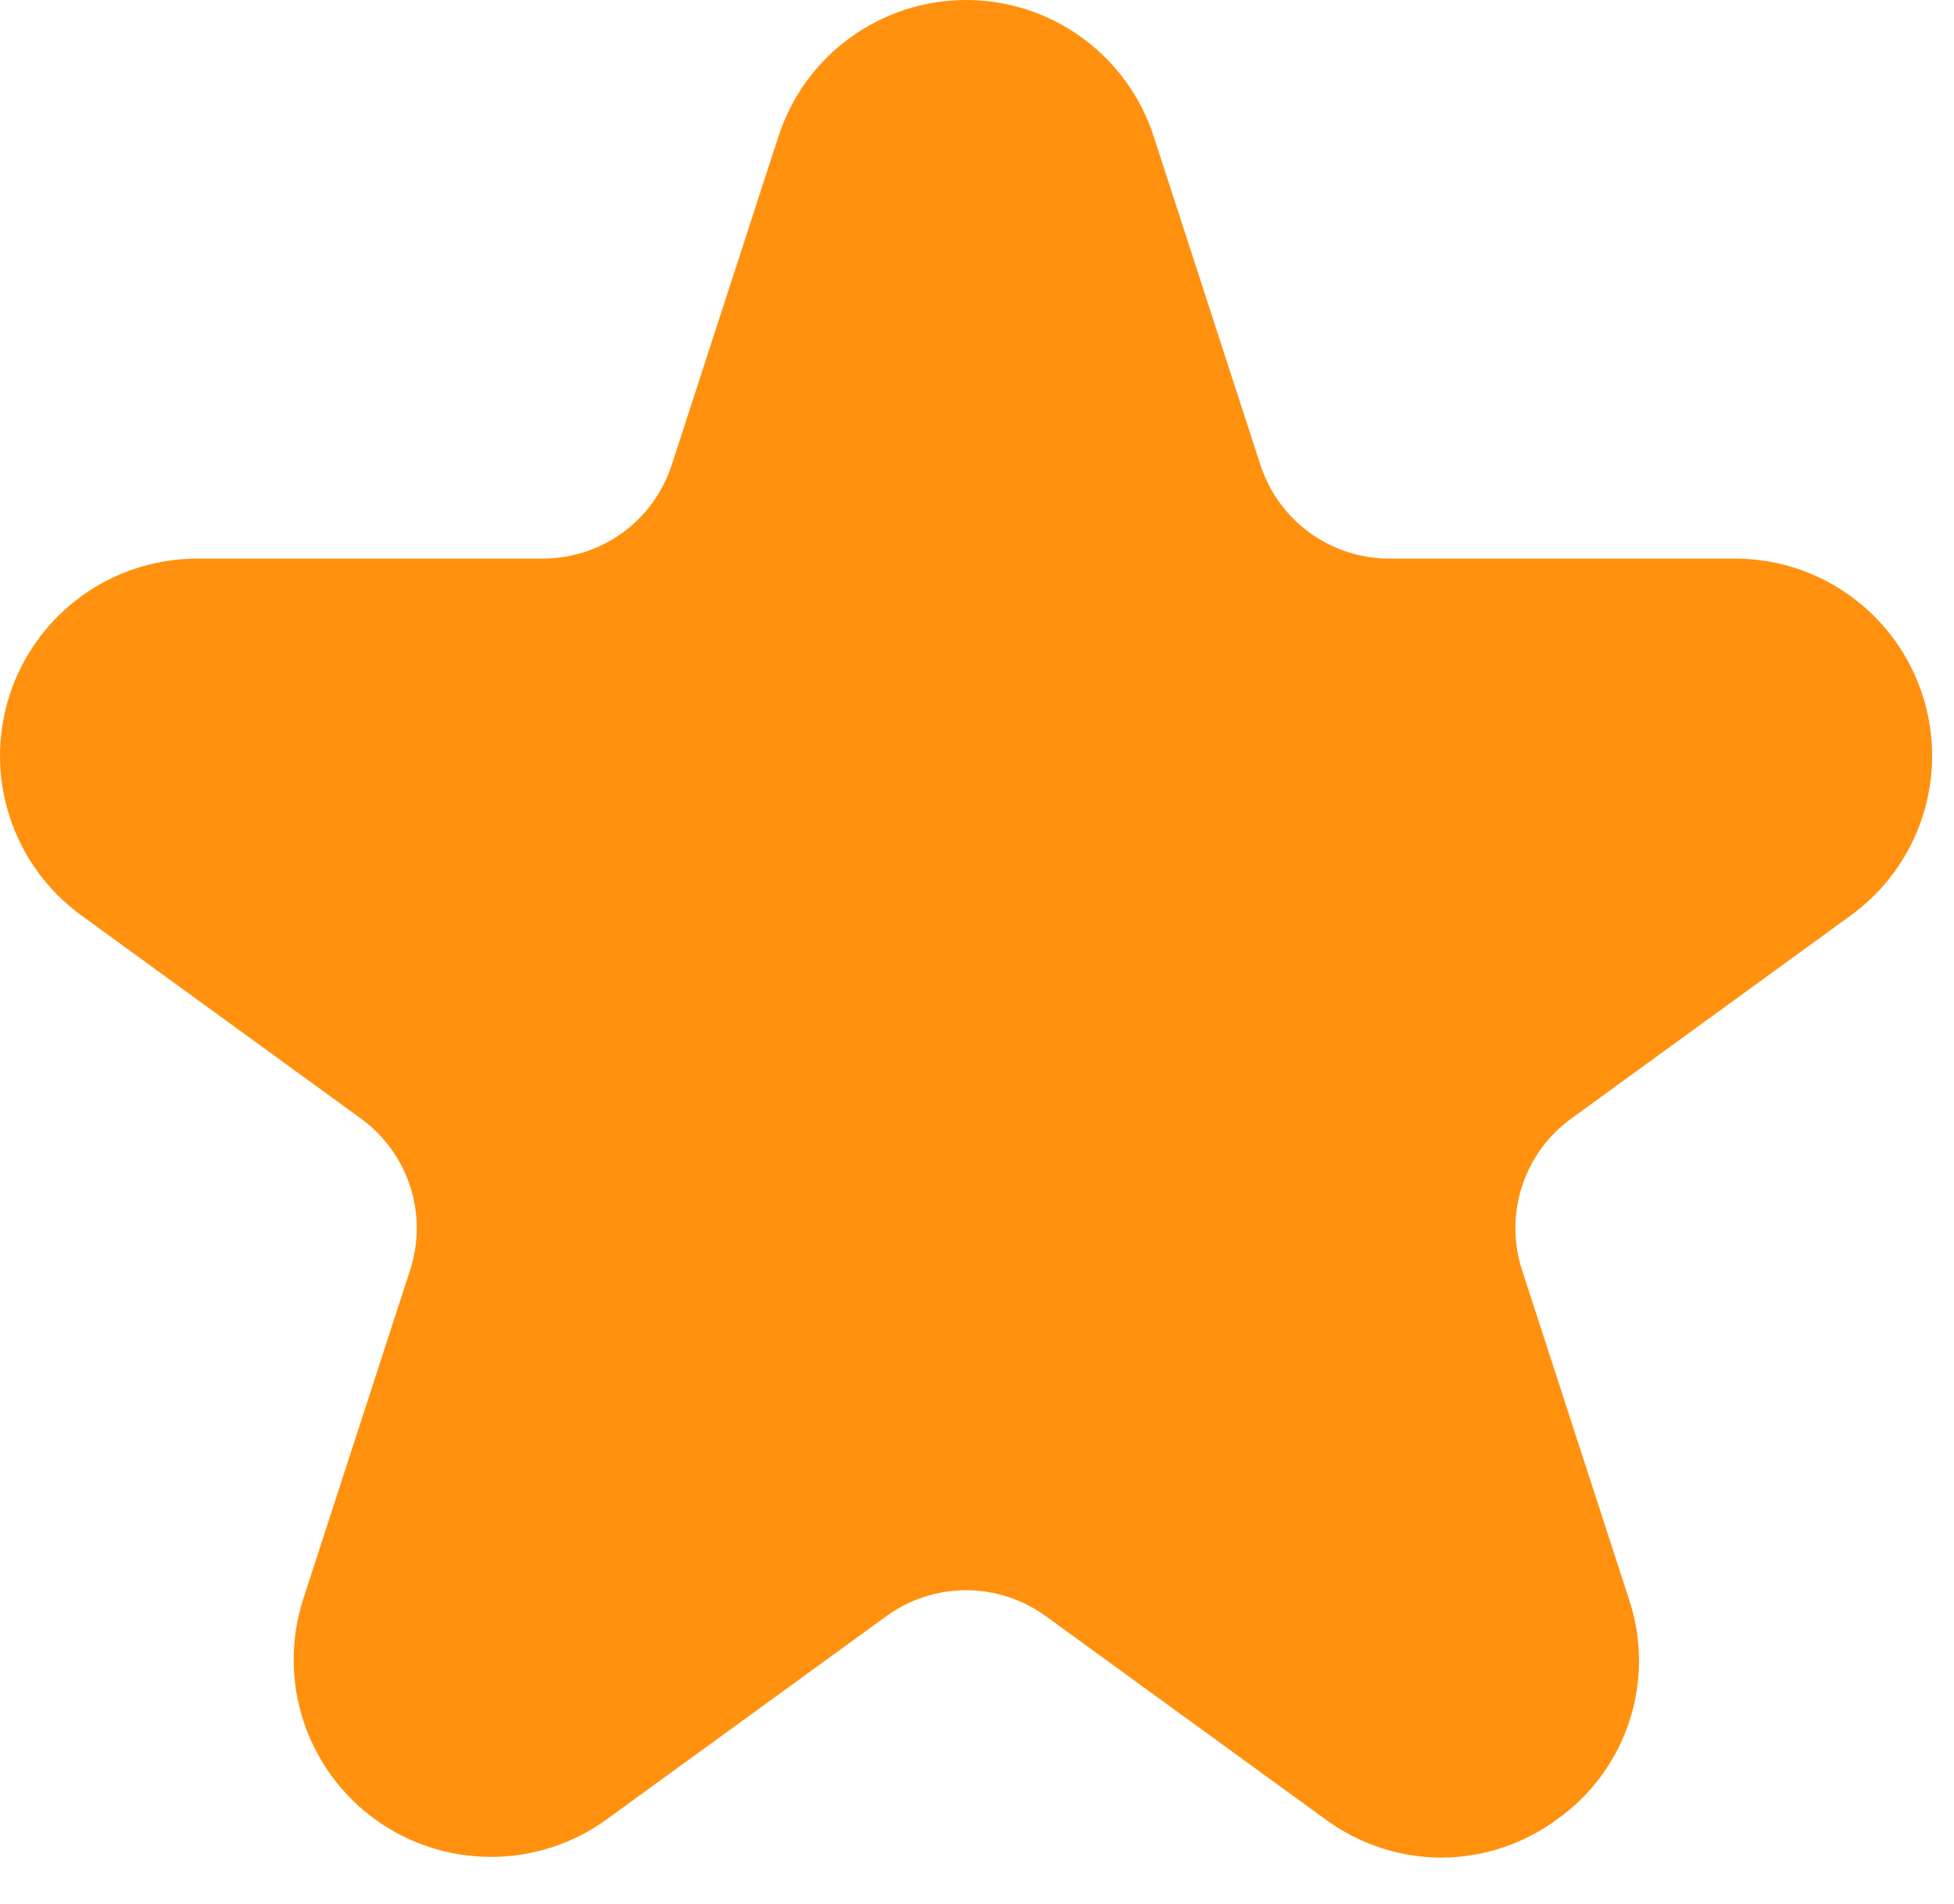
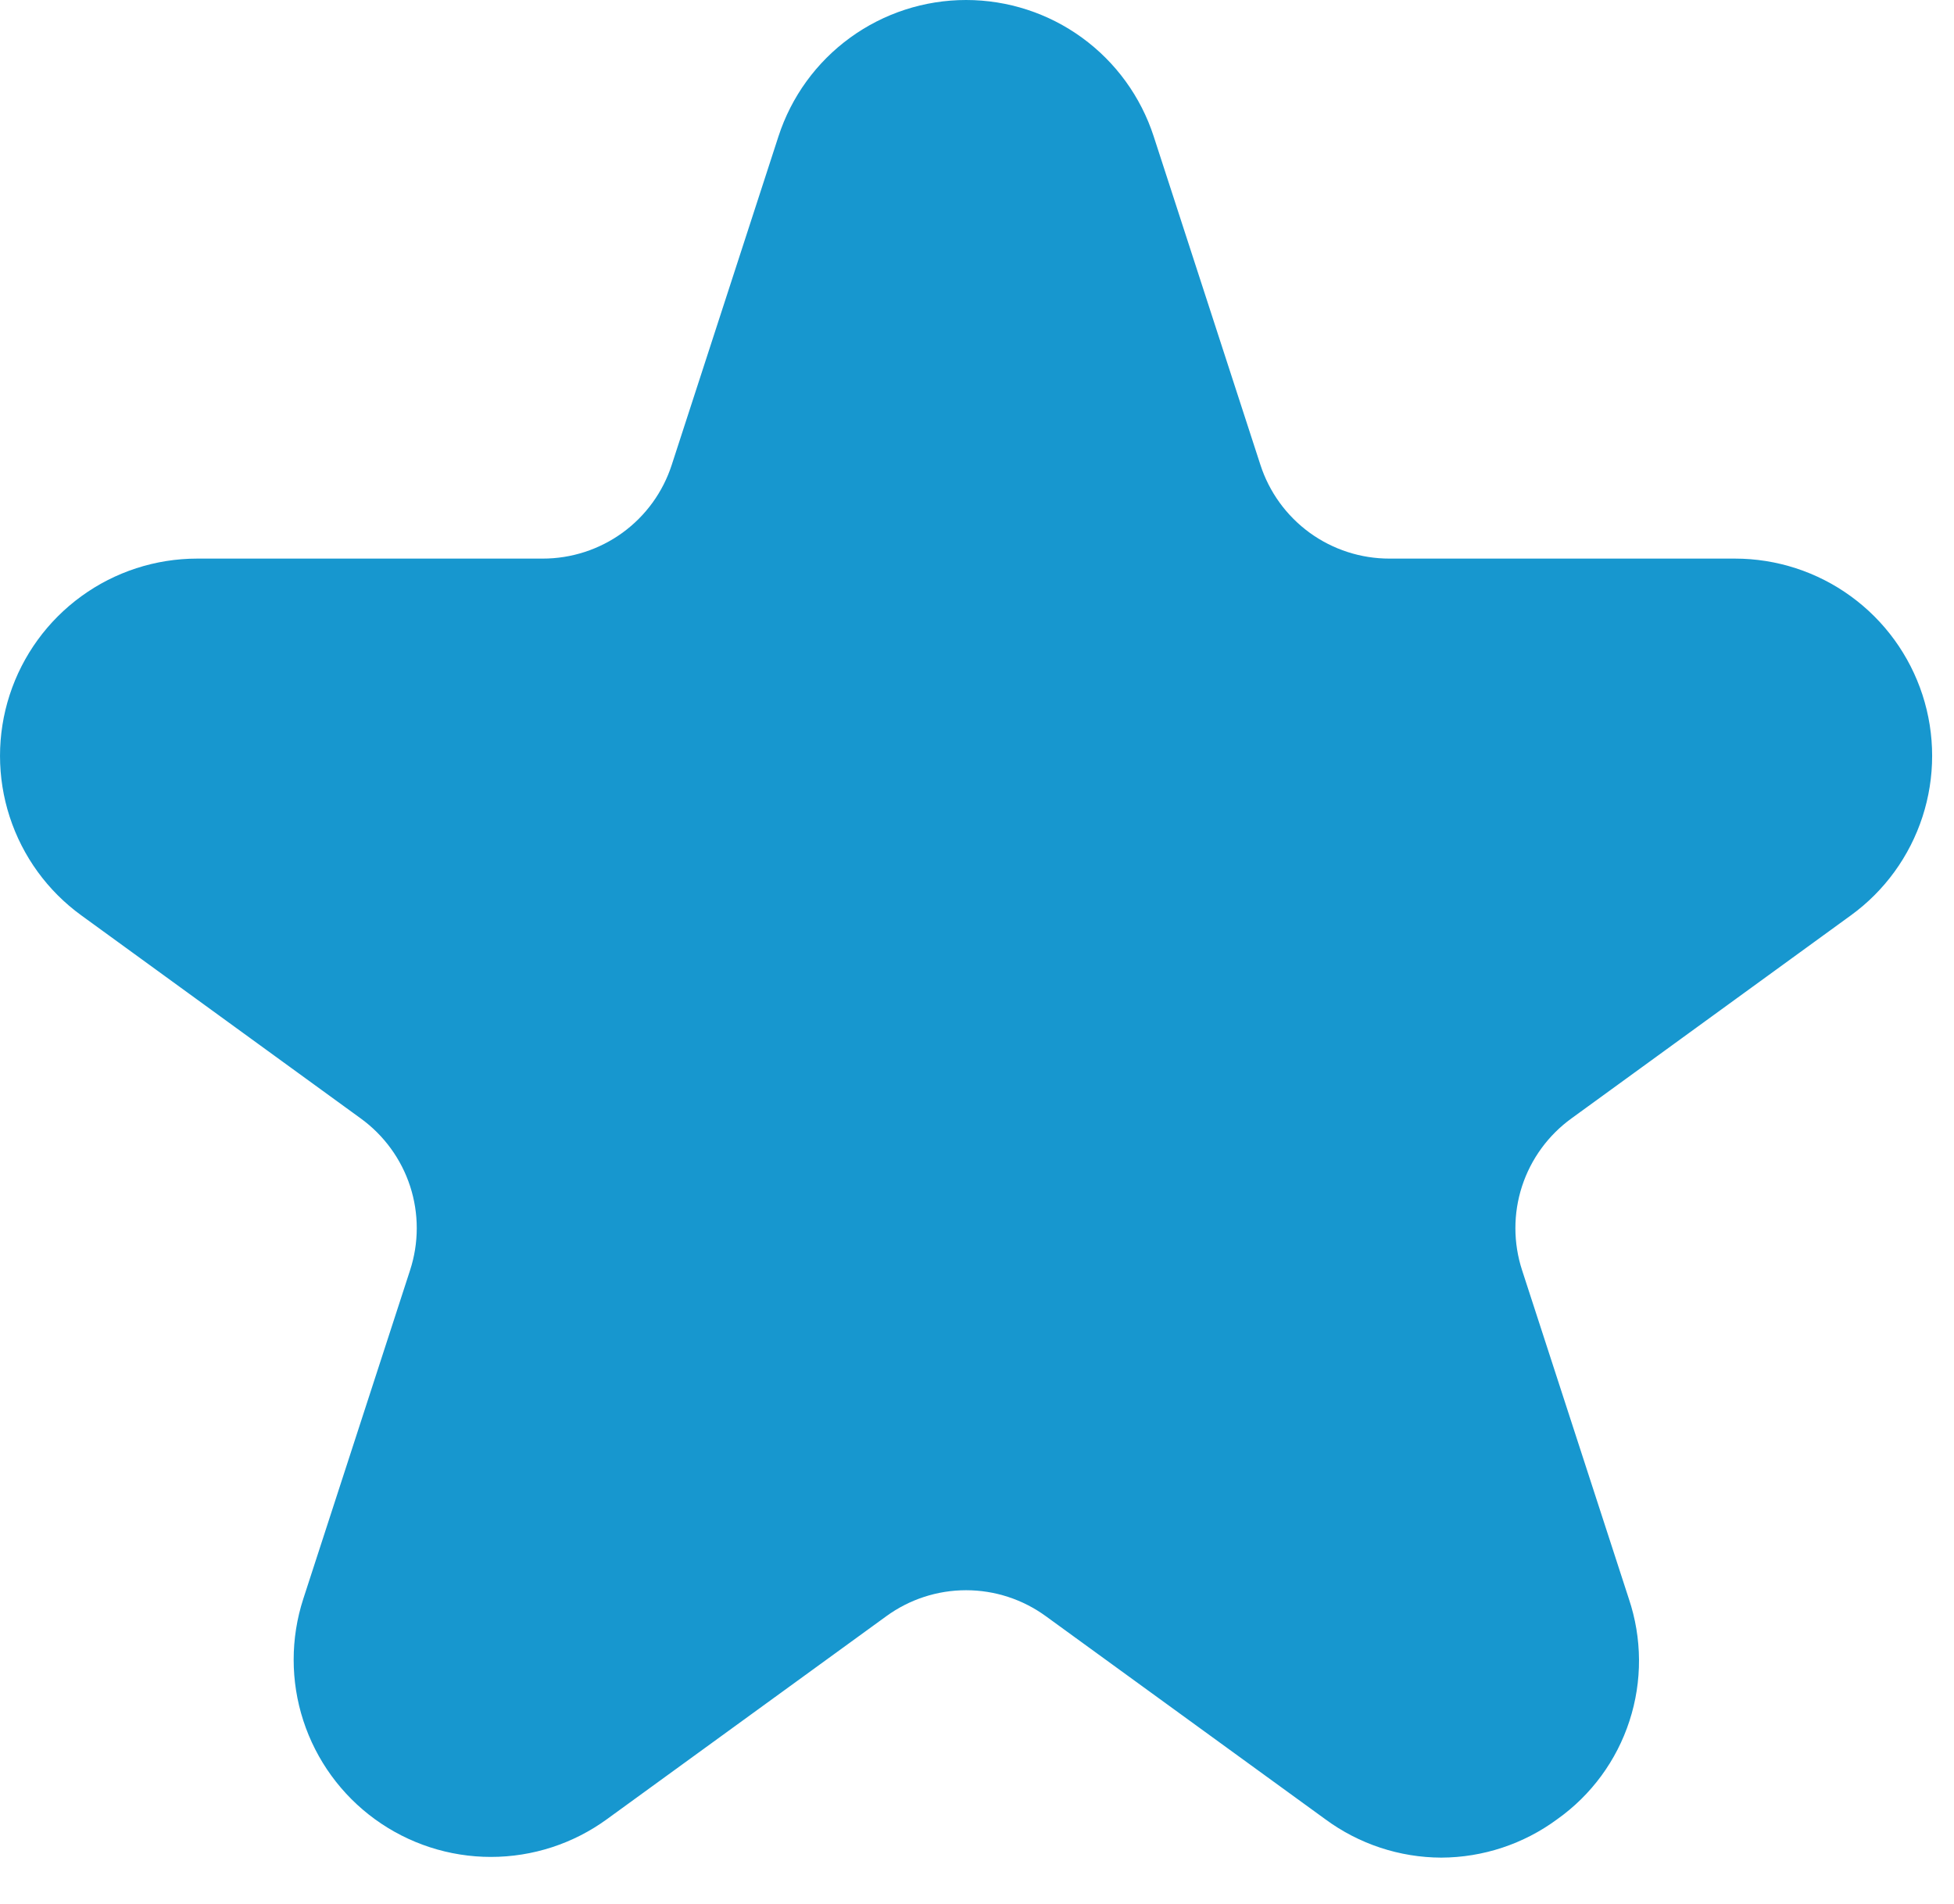
<svg xmlns="http://www.w3.org/2000/svg" width="39" height="38" viewBox="0 0 39 38" fill="none">
-   <path d="M28.766 37.076C27.933 37.073 27.123 36.805 26.452 36.31L20.876 32.259C20.413 31.921 19.855 31.739 19.282 31.739C18.709 31.739 18.151 31.921 17.688 32.259L12.112 36.31C11.44 36.799 10.63 37.062 9.798 37.062C8.967 37.062 8.157 36.799 7.484 36.31C6.812 35.822 6.311 35.133 6.054 34.342C5.797 33.552 5.797 32.7 6.054 31.909L8.184 25.354C8.362 24.809 8.363 24.222 8.186 23.677C8.009 23.133 7.663 22.658 7.199 22.322L1.623 18.27C0.95 17.782 0.45 17.093 0.193 16.302C-0.064 15.512 -0.064 14.66 0.193 13.869C0.45 13.079 0.95 12.39 1.623 11.901C2.295 11.412 3.105 11.149 3.936 11.149H10.829C11.402 11.15 11.961 10.969 12.424 10.633C12.888 10.296 13.232 9.821 13.408 9.276L15.538 2.72C15.795 1.93 16.295 1.241 16.968 0.752C17.641 0.263 18.451 0 19.282 0C20.113 0 20.924 0.263 21.596 0.752C22.269 1.241 22.769 1.93 23.026 2.72L25.156 9.276C25.332 9.821 25.677 10.296 26.14 10.633C26.603 10.969 27.162 11.15 27.735 11.149H34.628C35.459 11.149 36.269 11.412 36.941 11.901C37.614 12.39 38.114 13.079 38.371 13.869C38.628 14.66 38.628 15.512 38.371 16.302C38.114 17.093 37.614 17.782 36.941 18.27L31.365 22.322C30.901 22.658 30.555 23.133 30.378 23.677C30.201 24.222 30.202 24.809 30.38 25.354L32.51 31.909C32.776 32.699 32.781 33.554 32.523 34.346C32.266 35.139 31.76 35.828 31.08 36.31C30.41 36.805 29.599 37.073 28.766 37.076Z" fill="#FF910F" />
+   <path d="M28.766 37.076C27.933 37.073 27.123 36.805 26.452 36.31L20.876 32.259C20.413 31.921 19.855 31.739 19.282 31.739C18.709 31.739 18.151 31.921 17.688 32.259L12.112 36.31C11.44 36.799 10.63 37.062 9.798 37.062C8.967 37.062 8.157 36.799 7.484 36.31C6.812 35.822 6.311 35.133 6.054 34.342C5.797 33.552 5.797 32.7 6.054 31.909L8.184 25.354C8.362 24.809 8.363 24.222 8.186 23.677C8.009 23.133 7.663 22.658 7.199 22.322L1.623 18.27C0.95 17.782 0.45 17.093 0.193 16.302C-0.064 15.512 -0.064 14.66 0.193 13.869C0.45 13.079 0.95 12.39 1.623 11.901C2.295 11.412 3.105 11.149 3.936 11.149H10.829C11.402 11.15 11.961 10.969 12.424 10.633C12.888 10.296 13.232 9.821 13.408 9.276L15.538 2.72C15.795 1.93 16.295 1.241 16.968 0.752C17.641 0.263 18.451 0 19.282 0C20.113 0 20.924 0.263 21.596 0.752C22.269 1.241 22.769 1.93 23.026 2.72L25.156 9.276C25.332 9.821 25.677 10.296 26.14 10.633C26.603 10.969 27.162 11.15 27.735 11.149H34.628C35.459 11.149 36.269 11.412 36.941 11.901C37.614 12.39 38.114 13.079 38.371 13.869C38.628 14.66 38.628 15.512 38.371 16.302C38.114 17.093 37.614 17.782 36.941 18.27L31.365 22.322C30.901 22.658 30.555 23.133 30.378 23.677C30.201 24.222 30.202 24.809 30.38 25.354L32.51 31.909C32.776 32.699 32.781 33.554 32.523 34.346C32.266 35.139 31.76 35.828 31.08 36.31C30.41 36.805 29.599 37.073 28.766 37.076Z" fill="#1797CF" />
</svg>
